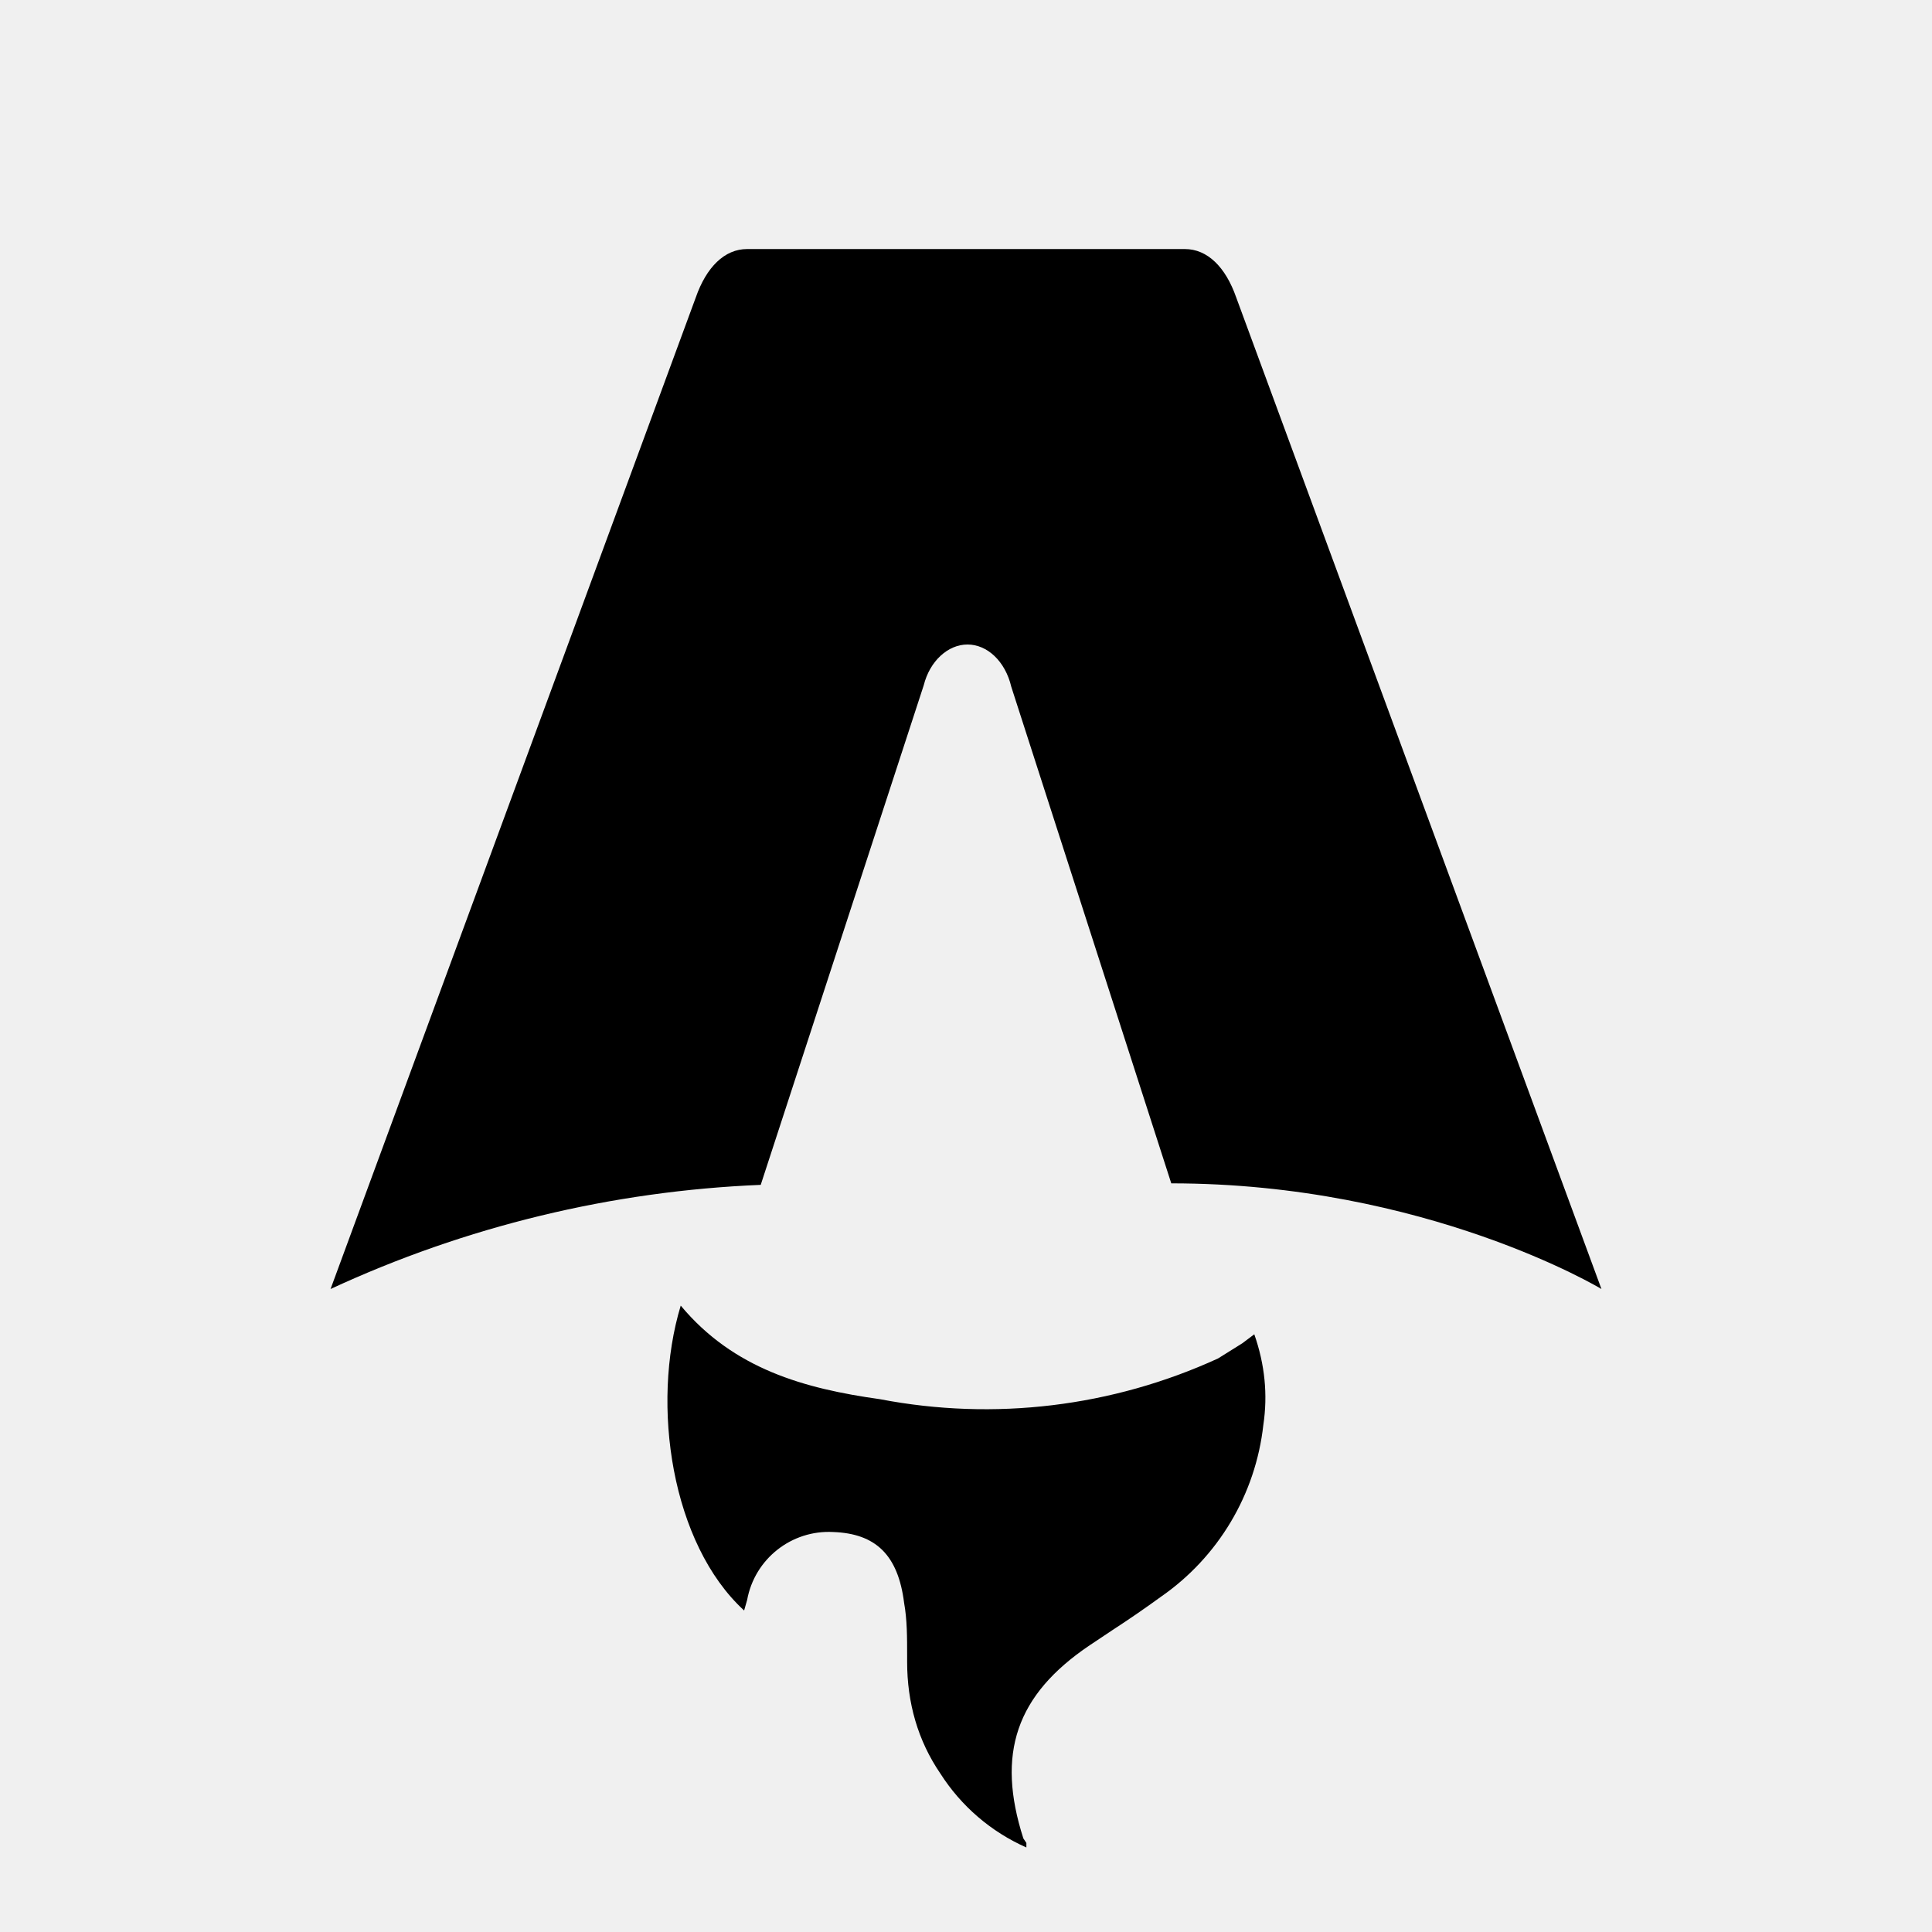
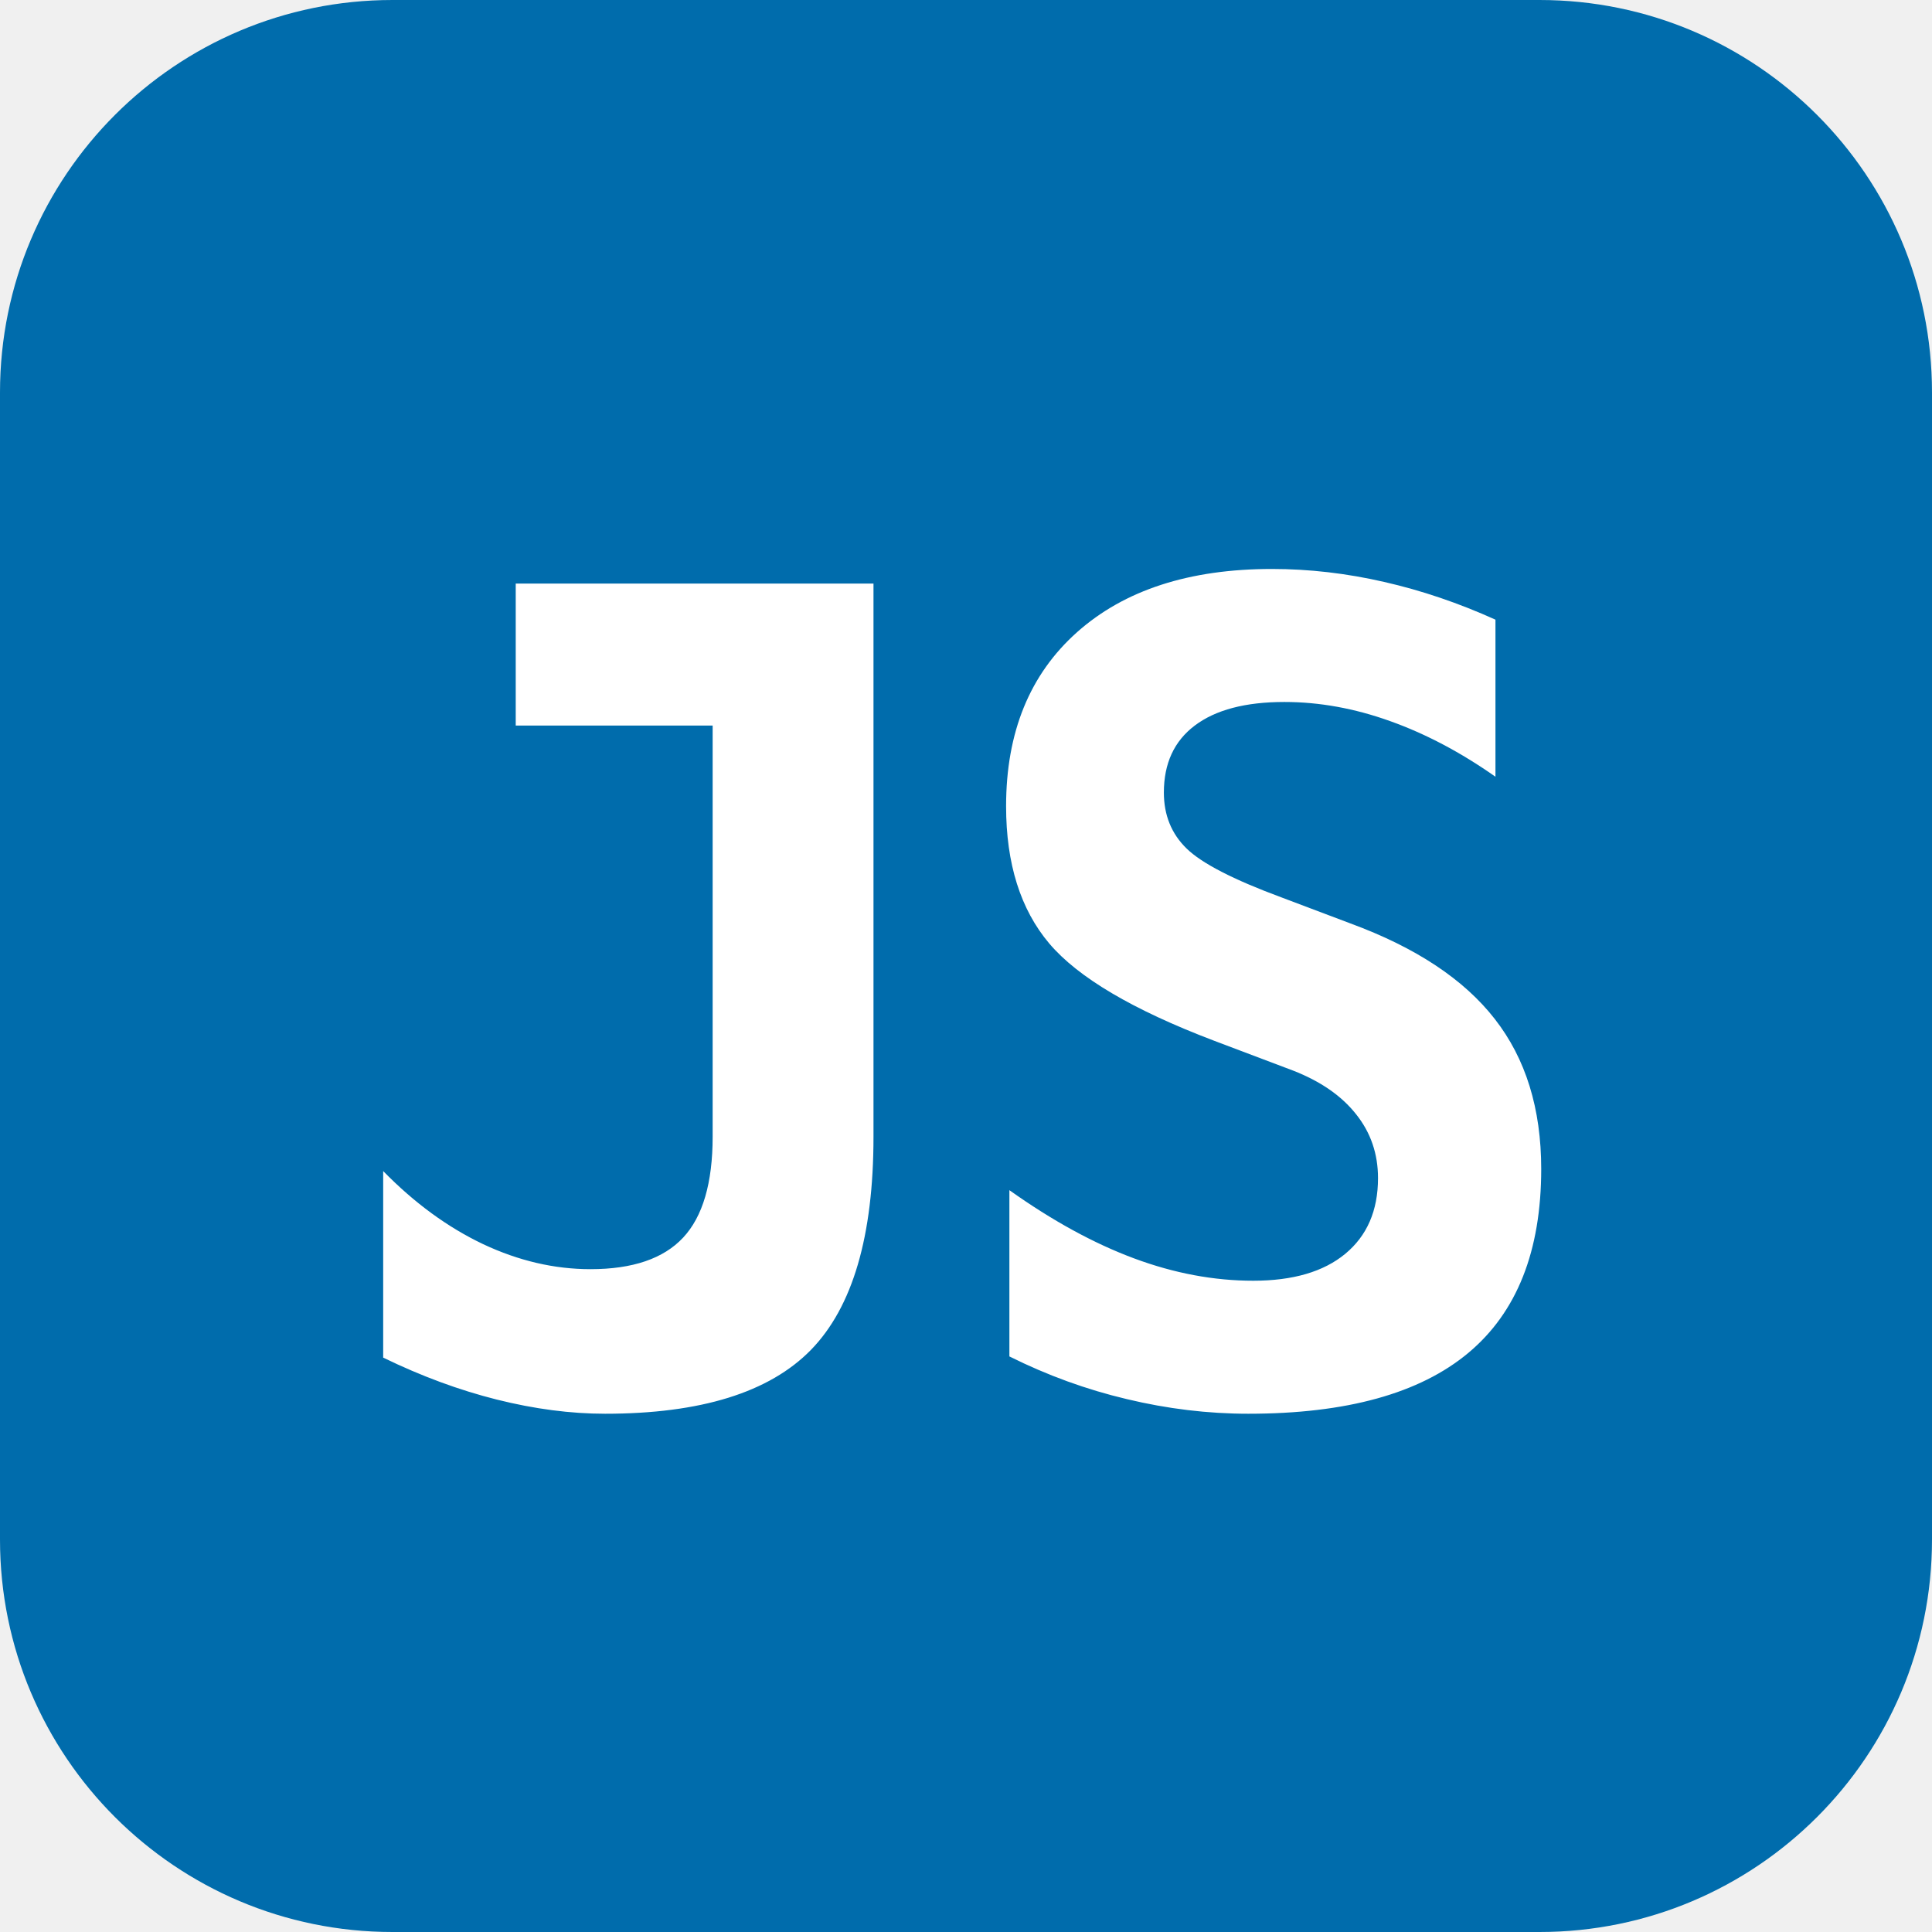
- <svg xmlns="http://www.w3.org/2000/svg" fill="none" viewBox="0 0 128 128">
-   <path d="M50.4 78.5a75.1 75.1 0 0 0-28.5 6.9l24.2-65.7c.7-2 1.9-3.2 3.4-3.2h29c1.5 0 2.7 1.2 3.4 3.2l24.2 65.7s-11.6-7-28.5-7L67 45.5c-.4-1.7-1.6-2.8-2.9-2.8-1.3 0-2.5 1.1-2.9 2.7L50.4 78.5Zm-1.1 28.2Zm-4.2-20.2c-2 6.6-.6 15.8 4.2 20.2a17.5 17.5 0 0 1 .2-.7 5.5 5.5 0 0 1 5.7-4.5c2.8.1 4.3 1.5 4.7 4.7.2 1.1.2 2.3.2 3.5v.4c0 2.7.7 5.2 2.2 7.4a13 13 0 0 0 5.7 4.9v-.3l-.2-.3c-1.8-5.6-.5-9.5 4.4-12.8l1.5-1a73 73 0 0 0 3.2-2.2 16 16 0 0 0 6.8-11.4c.3-2 .1-4-.6-6l-.8.6-1.6 1a37 37 0 0 1-22.4 2.7c-5-.7-9.7-2-13.2-6.2Z" />
-   <style>
-         path { fill: #000; }
-         @media (prefers-color-scheme: dark) {
-             path { fill: #FFF; }
-         }
-     </style>
+ <svg xmlns="http://www.w3.org/2000/svg" viewBox="0 0 128 128">
+   <rect width="128" height="128" rx="26" fill="#006cac" />
+   <text x="50%" y="50%" dy="3" text-anchor="middle" dominant-baseline="central" font-family="'IBM Plex Mono', ui-monospace, 'SFMono-Regular', Menlo, Consolas, monospace" font-size="74" font-weight="700" letter-spacing="-4" fill="#ffffff">JS</text>
</svg>
